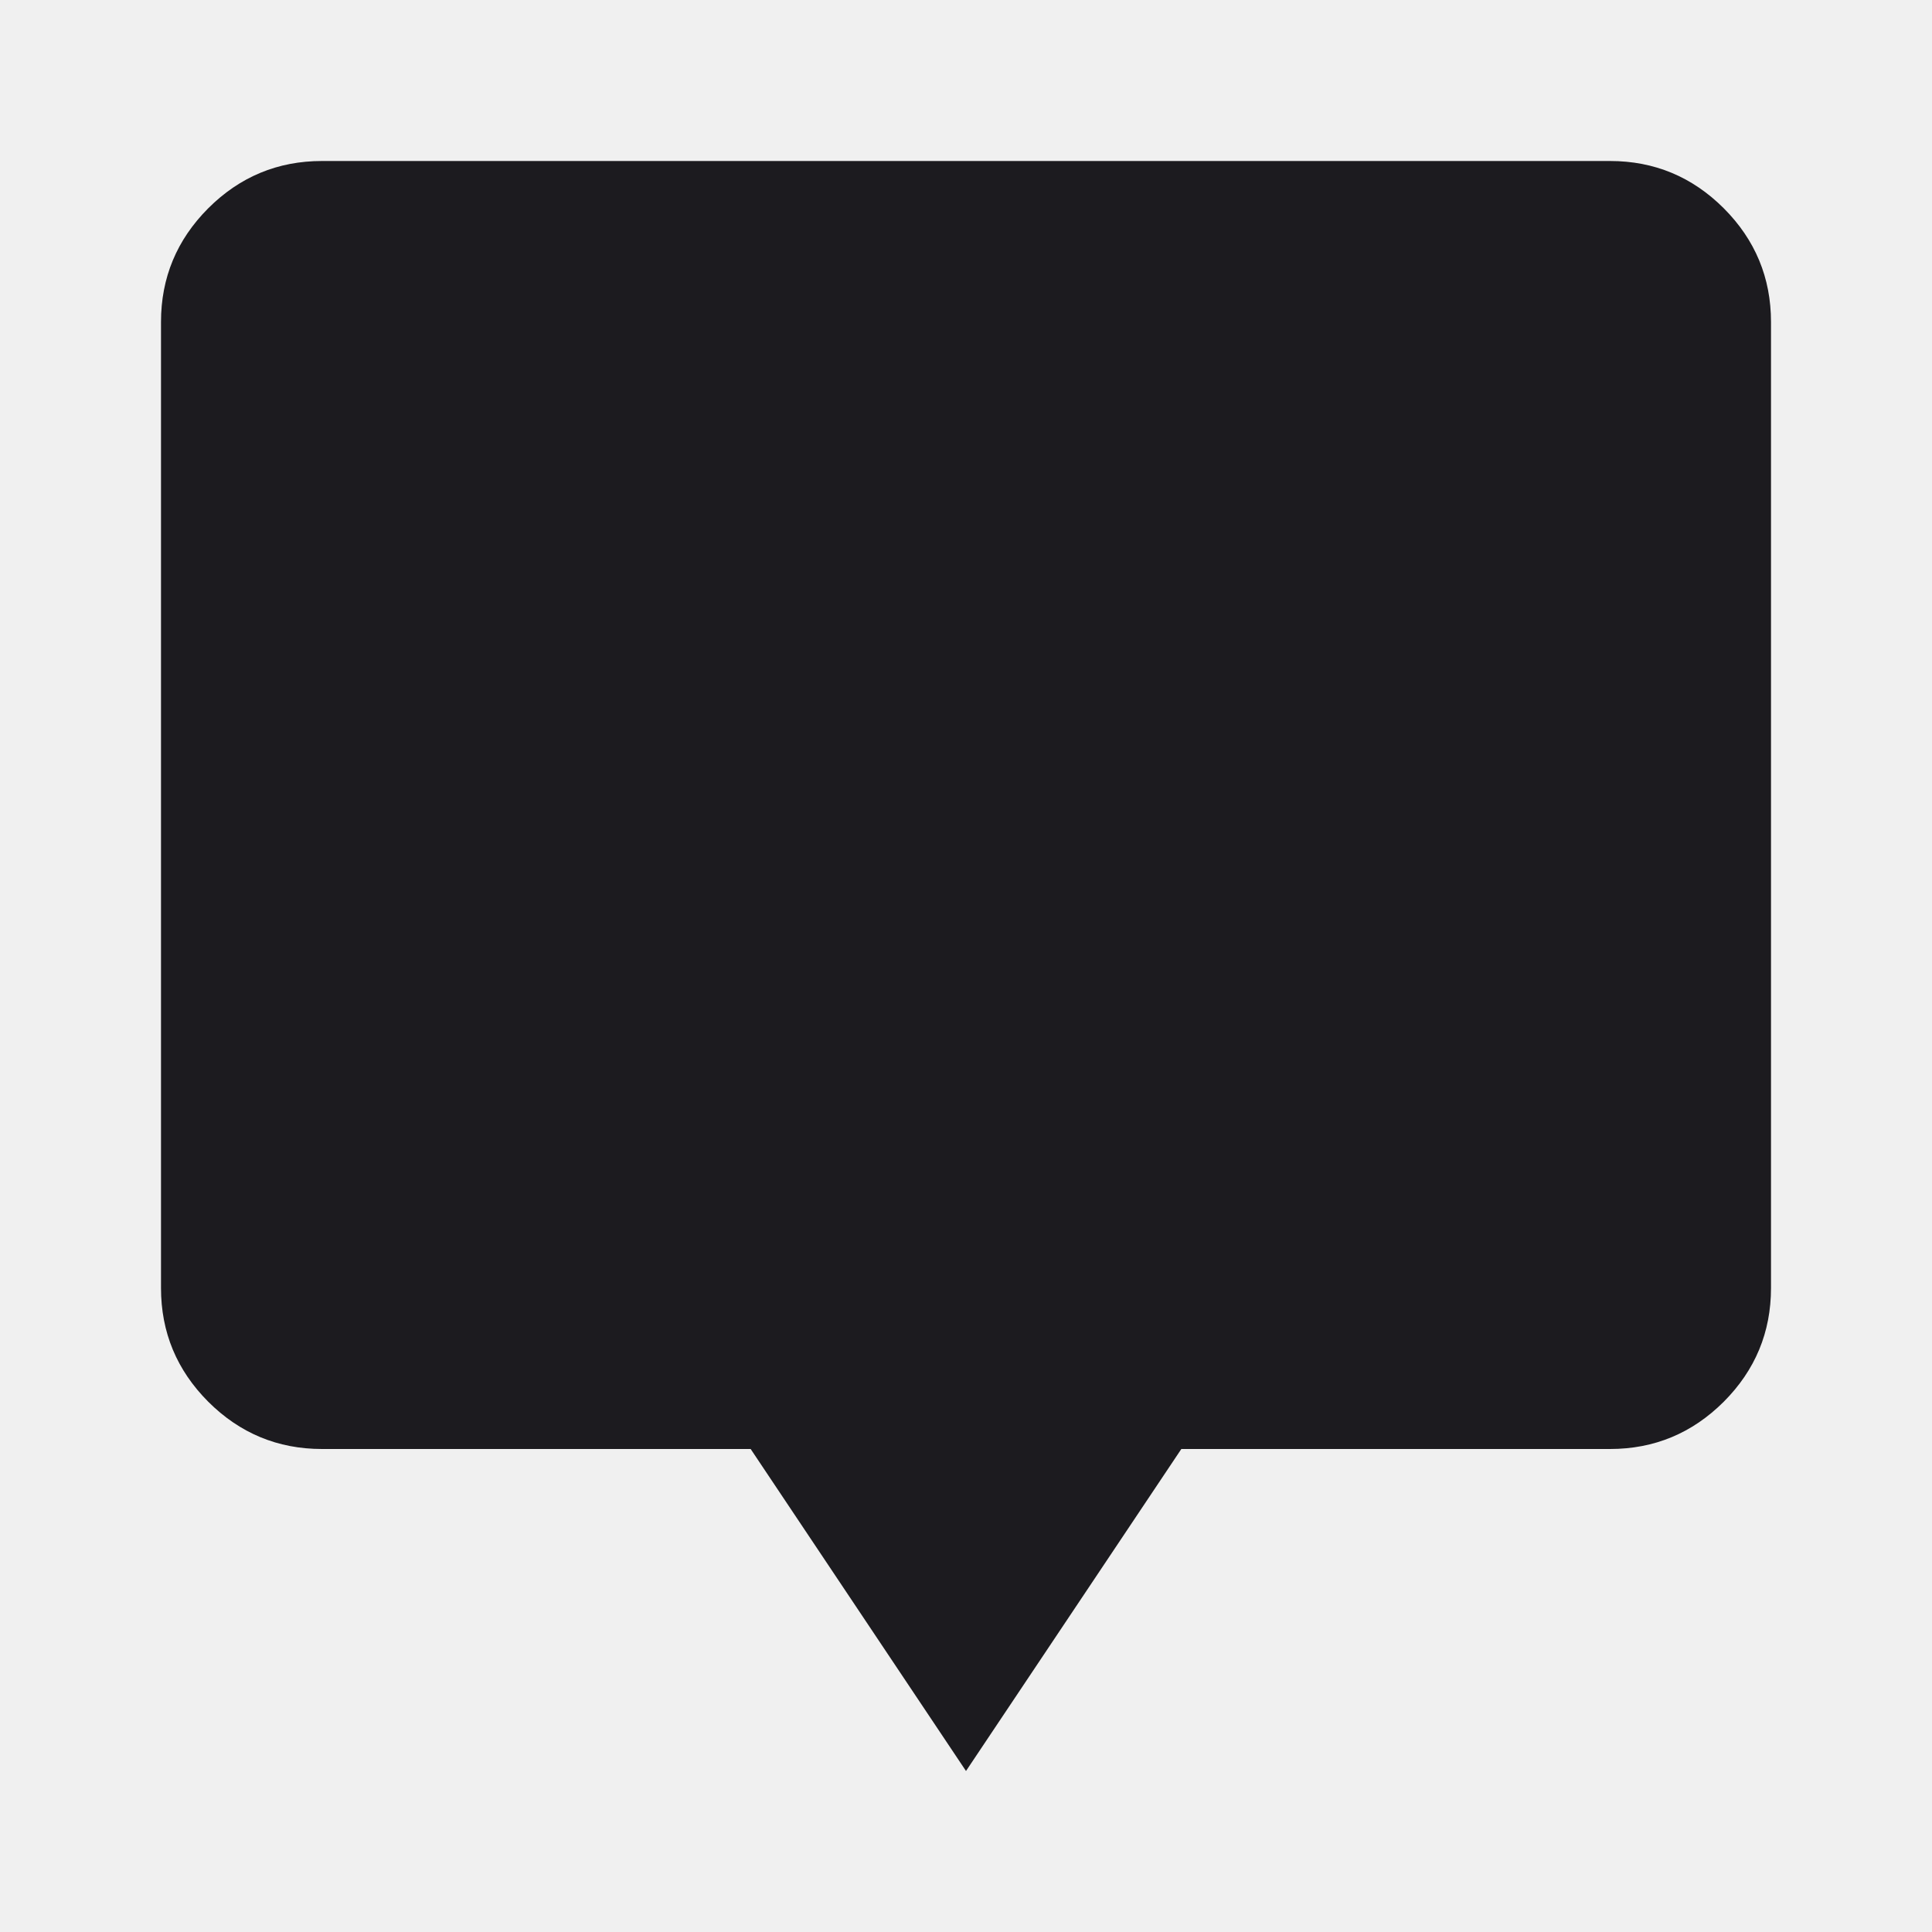
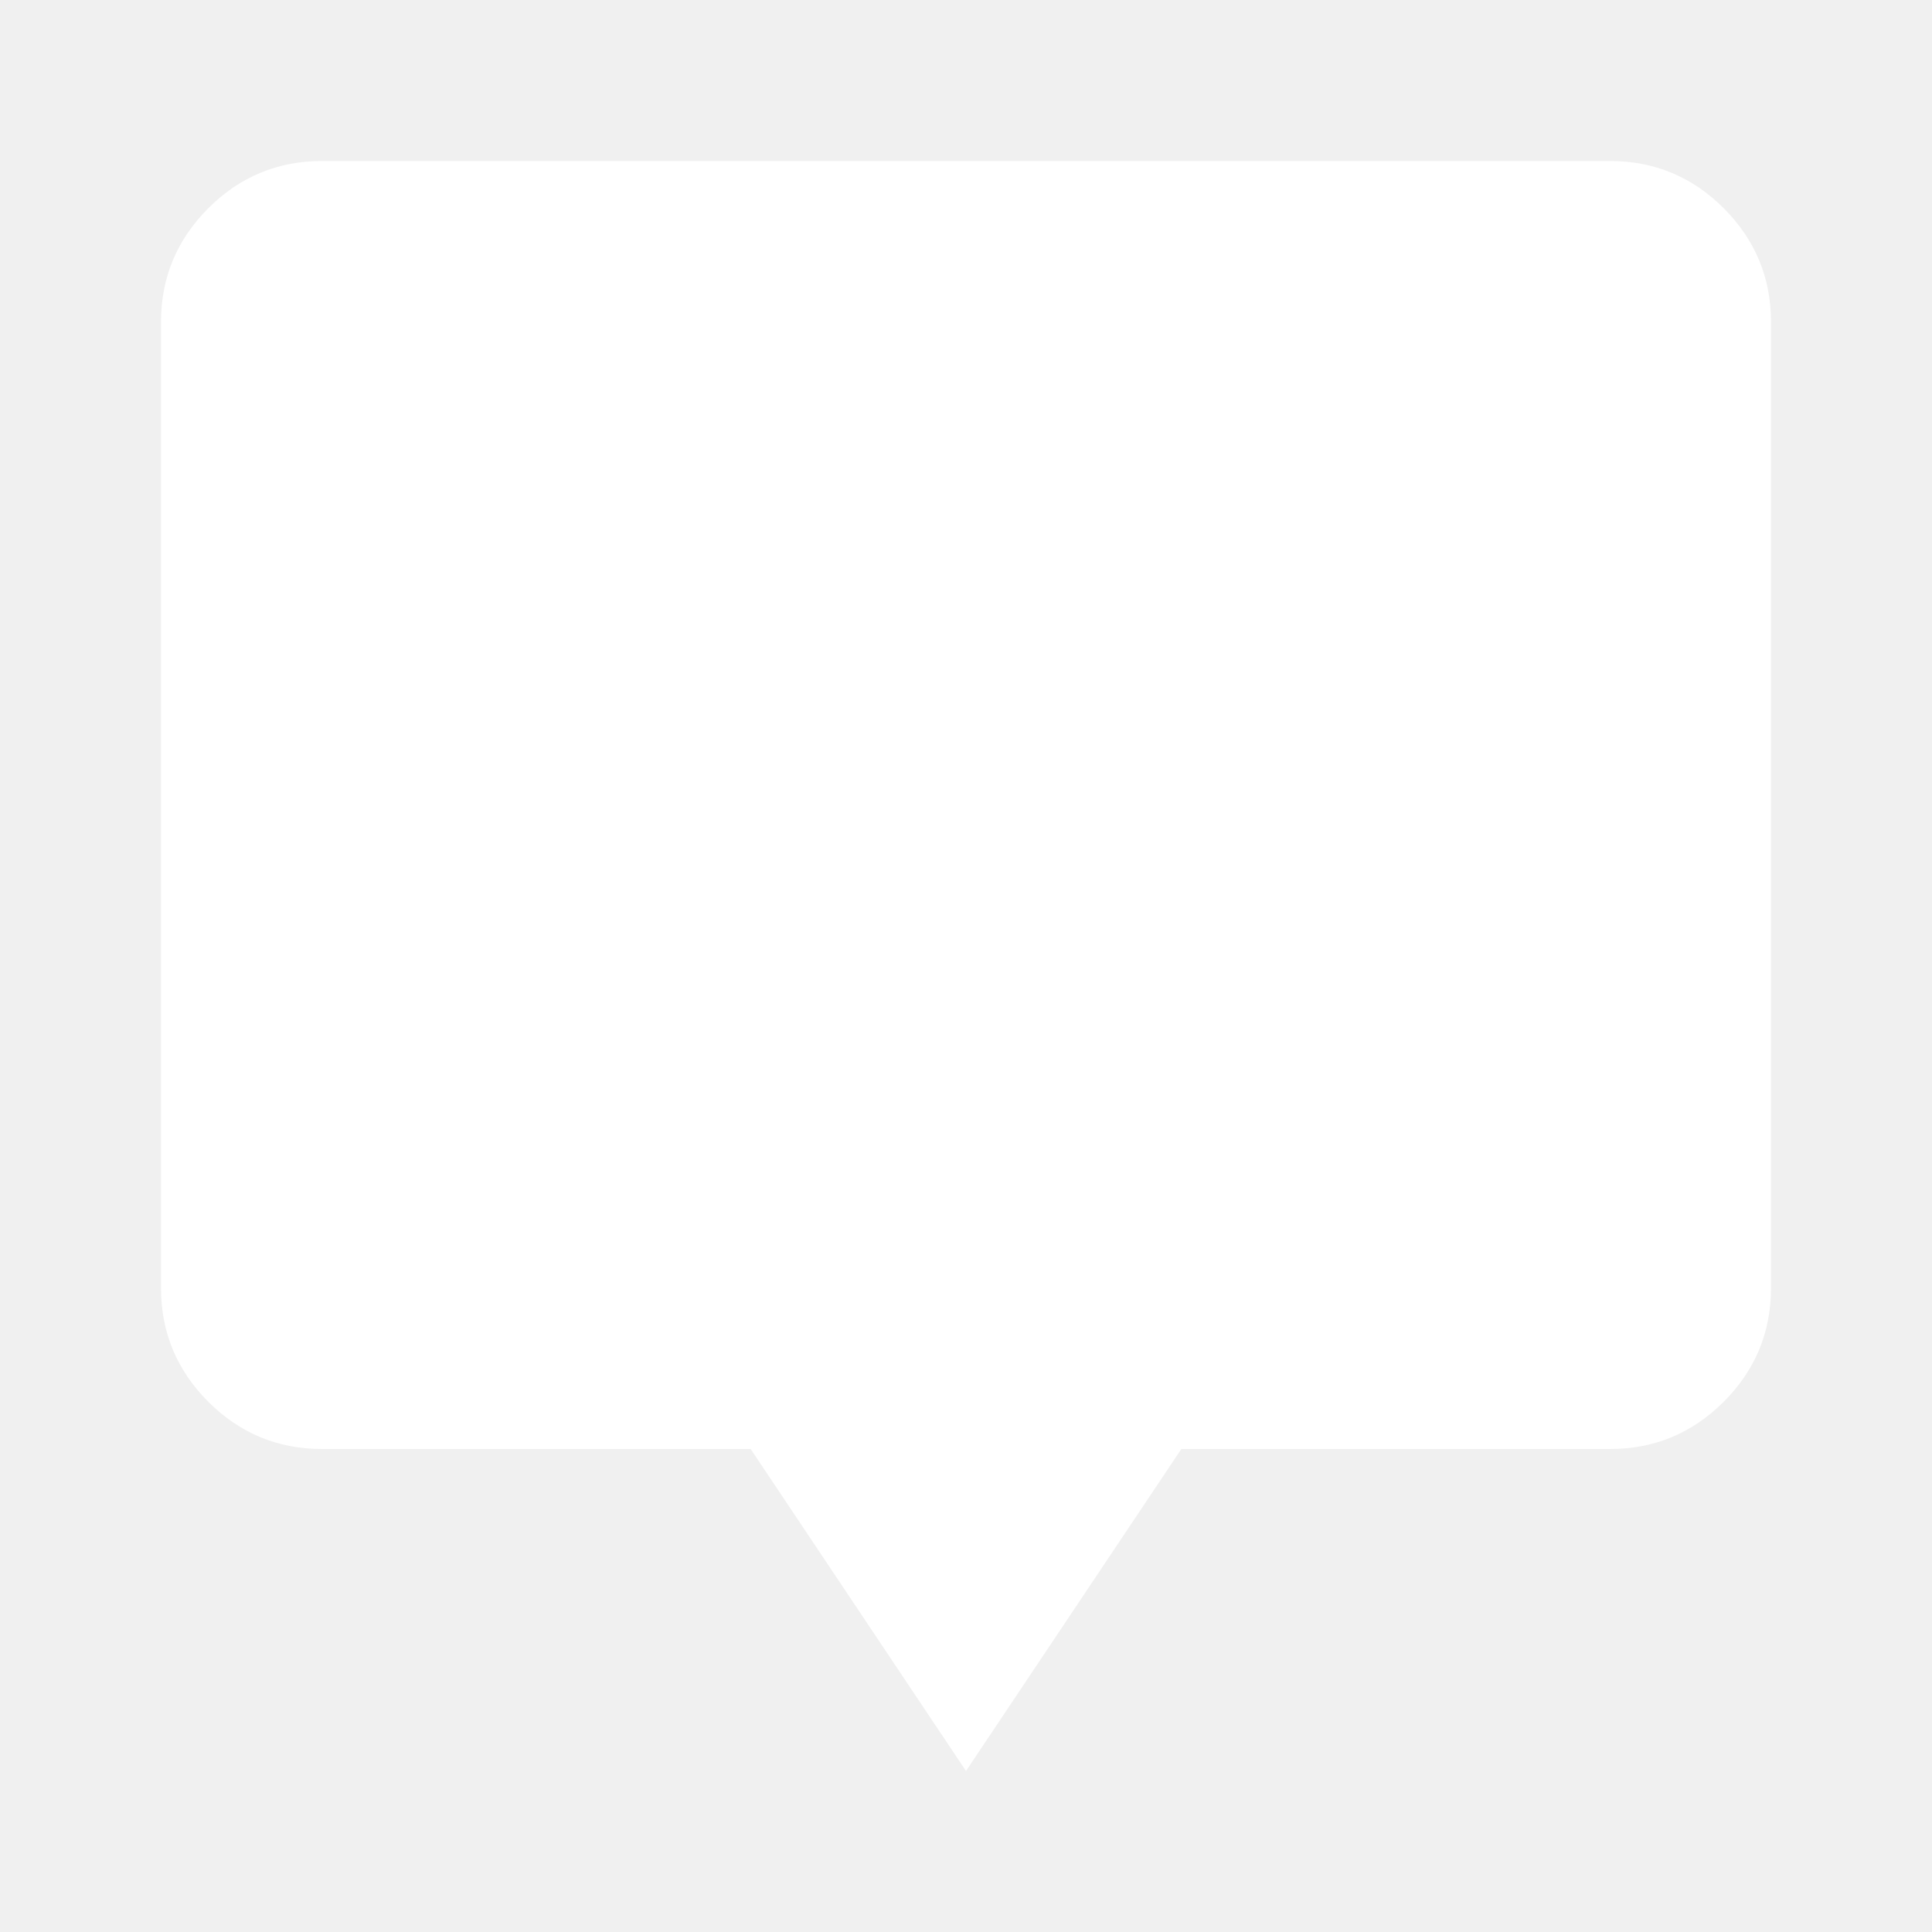
<svg xmlns="http://www.w3.org/2000/svg" width="24" height="24" viewBox="0 0 24 24" fill="none">
  <g id="Property 1=on">
    <mask id="mask0_184_976" style="mask-type:alpha" maskUnits="userSpaceOnUse" x="0" y="0" width="24" height="24">
      <rect id="Bounding box" width="24" height="24" fill="#D9D9D9" />
    </mask>
    <g mask="url(#mask0_184_976)">
-       <path id="tooltip" d="M12 22L9.325 18H4C3.45 18 2.979 17.804 2.587 17.413C2.196 17.021 2 16.55 2 16V4C2 3.45 2.196 2.979 2.587 2.587C2.979 2.196 3.45 2 4 2H20C20.55 2 21.021 2.196 21.413 2.587C21.804 2.979 22 3.45 22 4V16C22 16.55 21.804 17.021 21.413 17.413C21.021 17.804 20.55 18 20 18H14.675L12 22Z" fill="#1C1B1F" />
+       <path id="tooltip" d="M12 22L9.325 18H4C3.45 18 2.979 17.804 2.587 17.413C2.196 17.021 2 16.55 2 16V4C2 3.45 2.196 2.979 2.587 2.587C2.979 2.196 3.45 2 4 2H20C20.55 2 21.021 2.196 21.413 2.587C21.804 2.979 22 3.45 22 4V16C22 16.55 21.804 17.021 21.413 17.413C21.021 17.804 20.55 18 20 18H14.675L12 22Z" fill="white" />
    </g>
  </g>
</svg>
